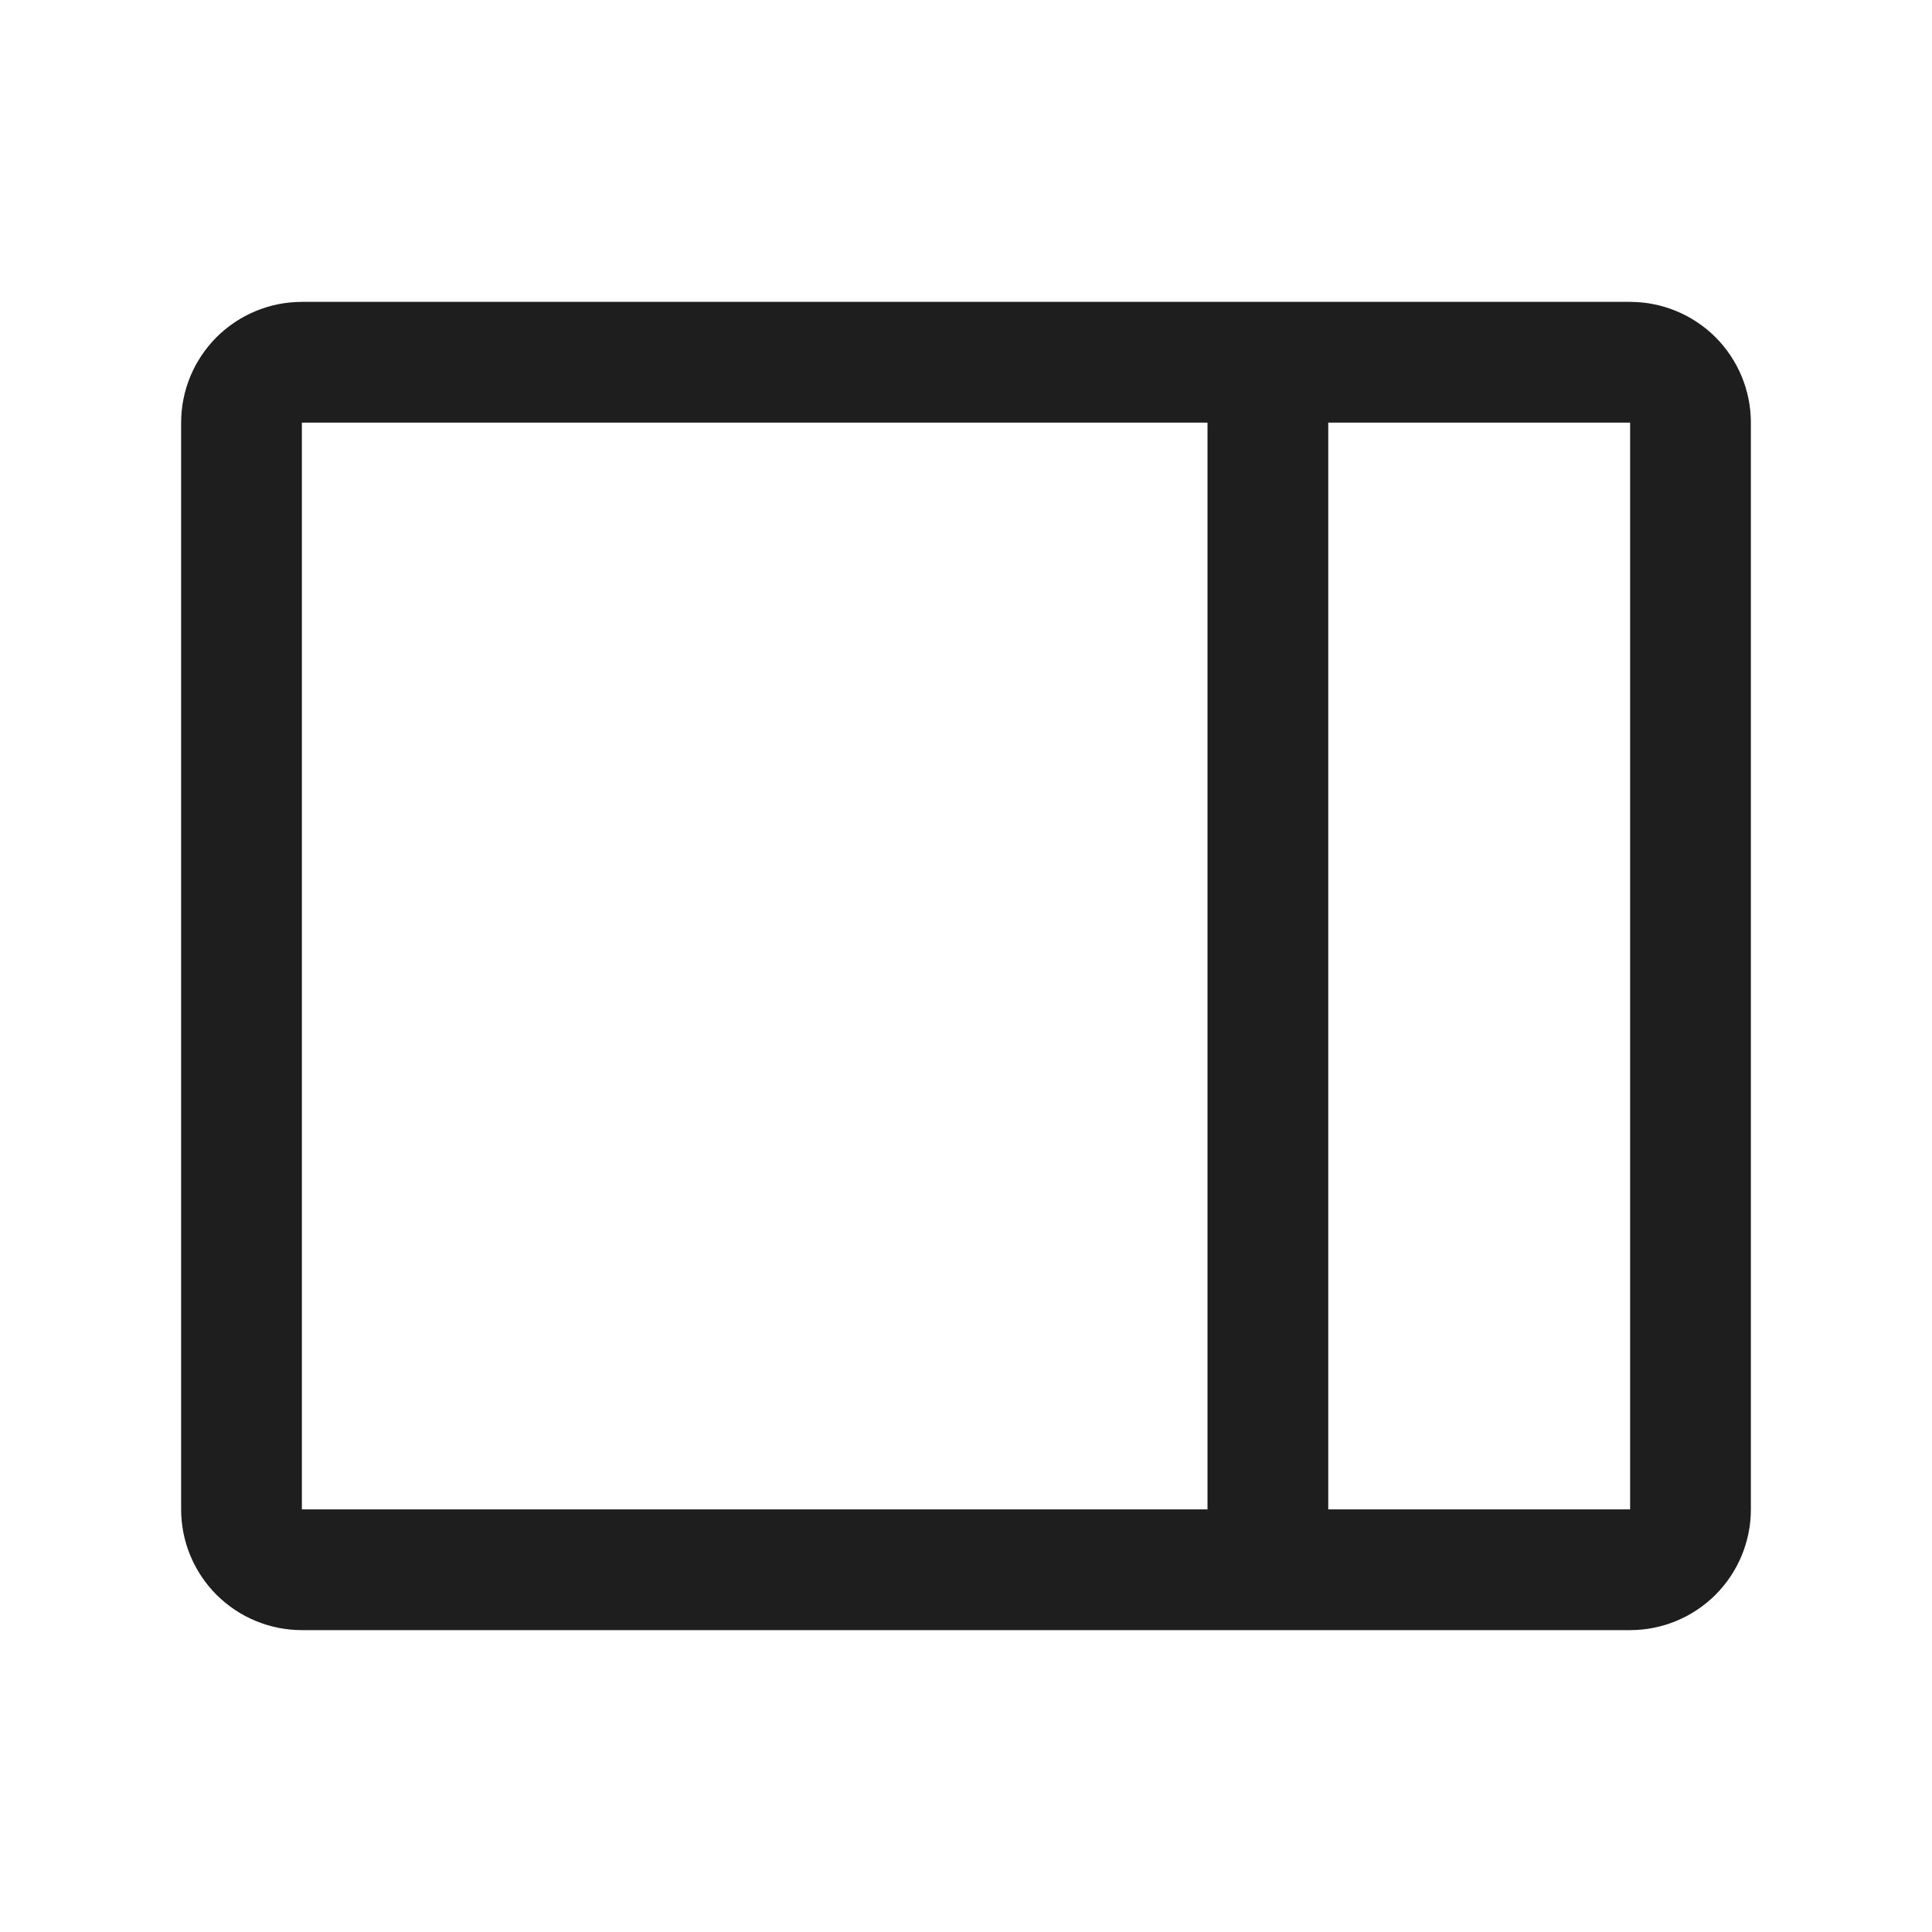
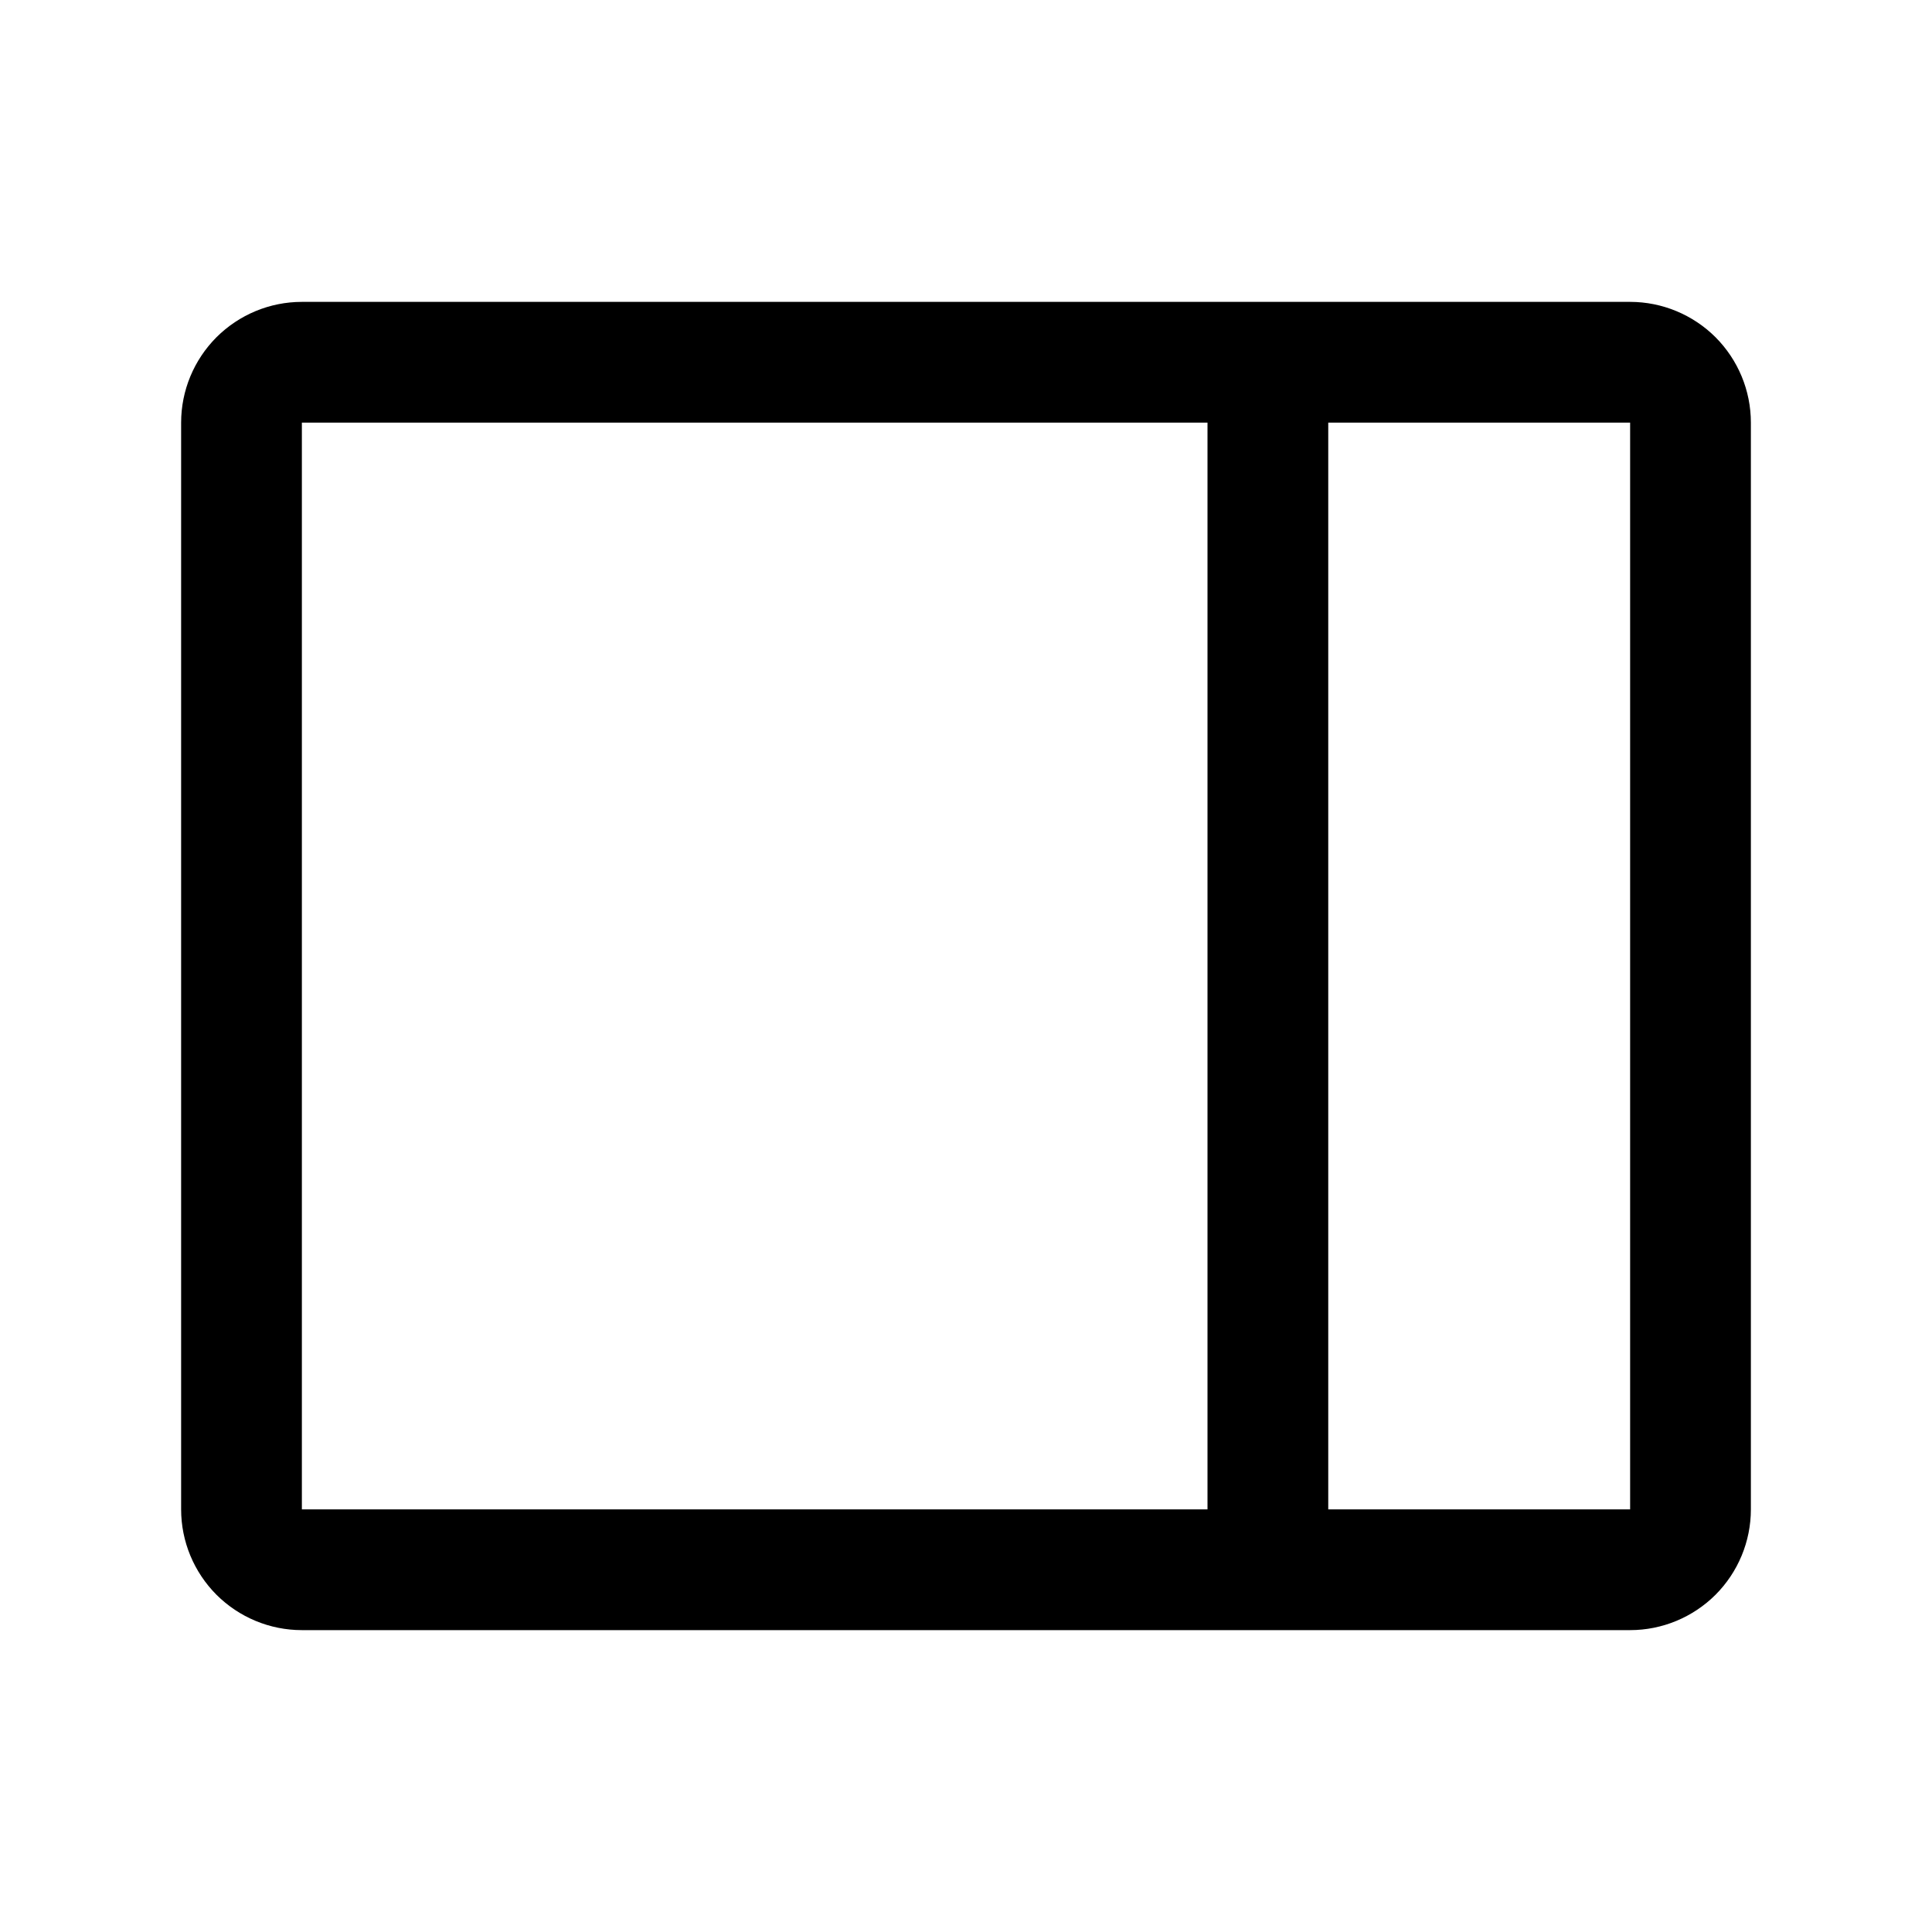
- <svg xmlns="http://www.w3.org/2000/svg" width="24" height="24" viewBox="0 0 24 24" fill="none">
+ <svg xmlns="http://www.w3.org/2000/svg" viewBox="0 0 24 24" fill="none">
  <g transform="scale(1.2)">
-     <path d="M3.125 3.125H16.875C17.206 3.125 17.524 3.257 17.759 3.491C17.993 3.726 18.125 4.043 18.125 4.375V15.625C18.125 15.957 17.993 16.274 17.759 16.509C17.524 16.743 17.206 16.875 16.875 16.875H3.125C2.793 16.875 2.476 16.743 2.241 16.509C2.007 16.274 1.875 15.957 1.875 15.625V4.375C1.875 4.043 2.007 3.726 2.241 3.491C2.476 3.257 2.793 3.125 3.125 3.125ZM16.875 4.375H13.75V15.625H16.875V4.375ZM3.125 15.625H12.5V4.375H3.125V15.625Z" fill="#1E1E1E" />
+     <path d="M3.125 3.125H16.875C17.206 3.125 17.524 3.257 17.759 3.491C17.993 3.726 18.125 4.043 18.125 4.375V15.625C18.125 15.957 17.993 16.274 17.759 16.509C17.524 16.743 17.206 16.875 16.875 16.875H3.125C2.793 16.875 2.476 16.743 2.241 16.509C2.007 16.274 1.875 15.957 1.875 15.625V4.375C1.875 4.043 2.007 3.726 2.241 3.491C2.476 3.257 2.793 3.125 3.125 3.125ZM16.875 4.375H13.75V15.625H16.875V4.375ZM3.125 15.625H12.5V4.375H3.125V15.625Z" fill="#000000" />
  </g>
</svg>
